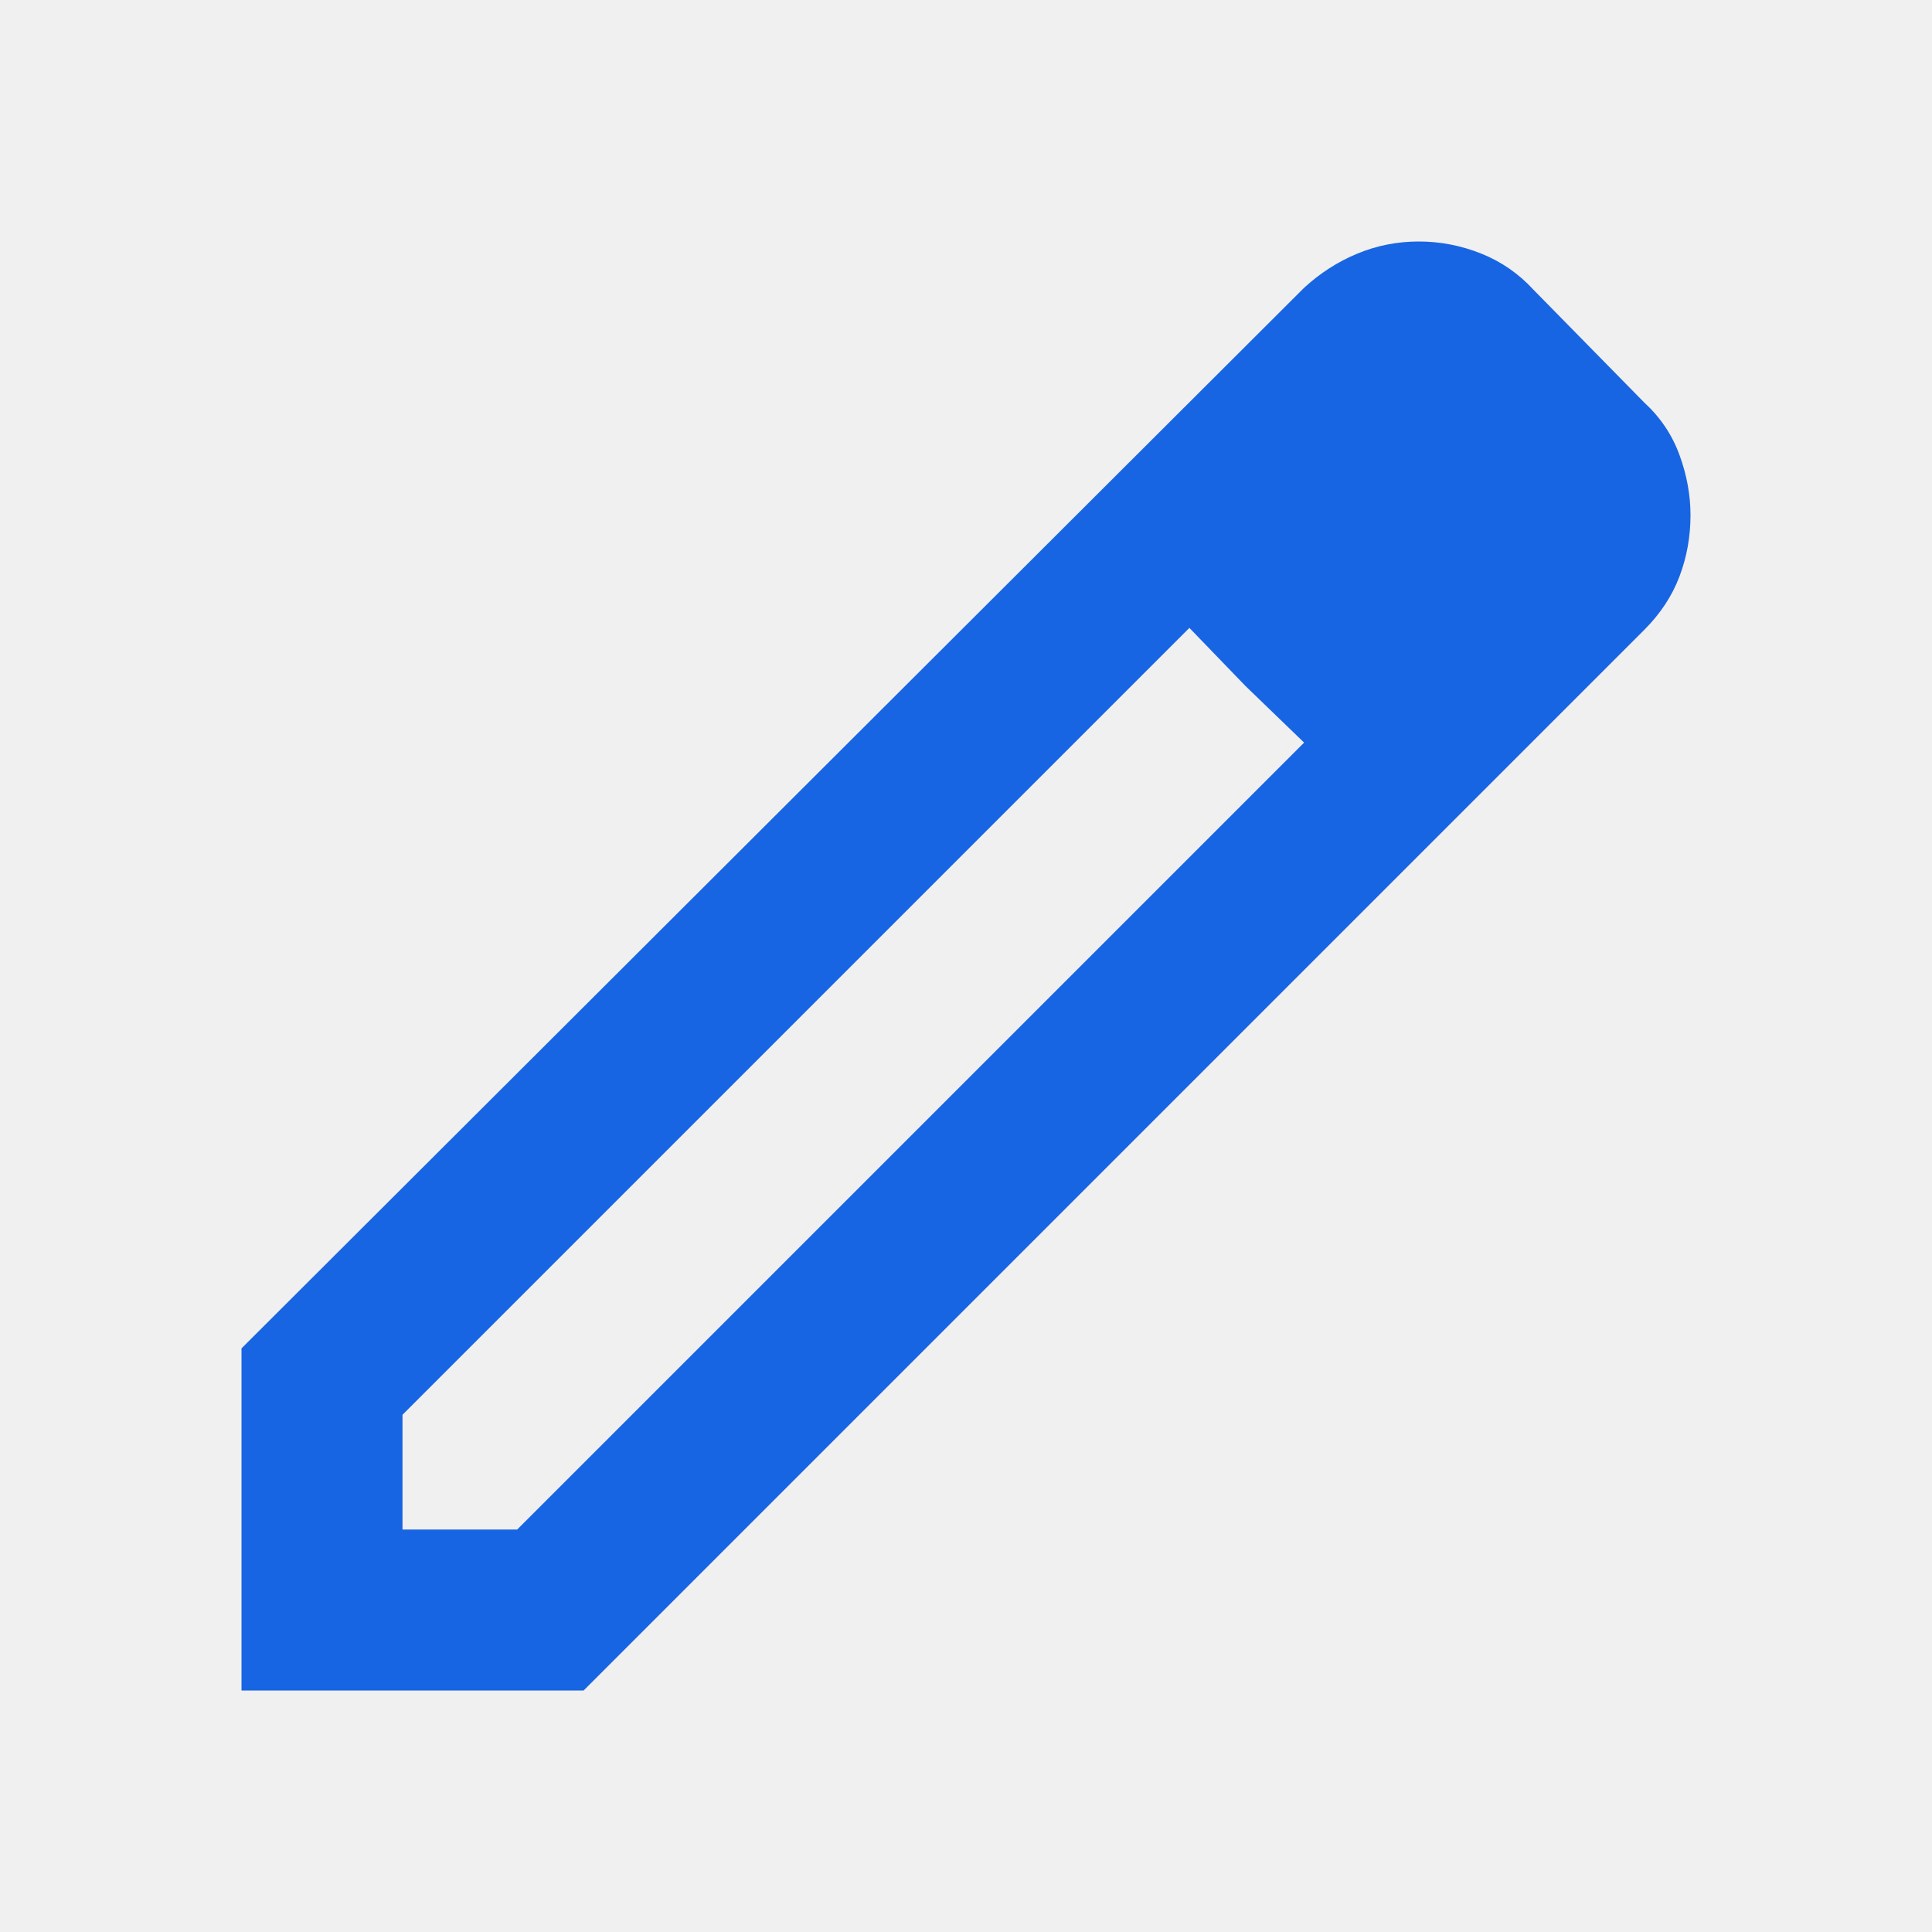
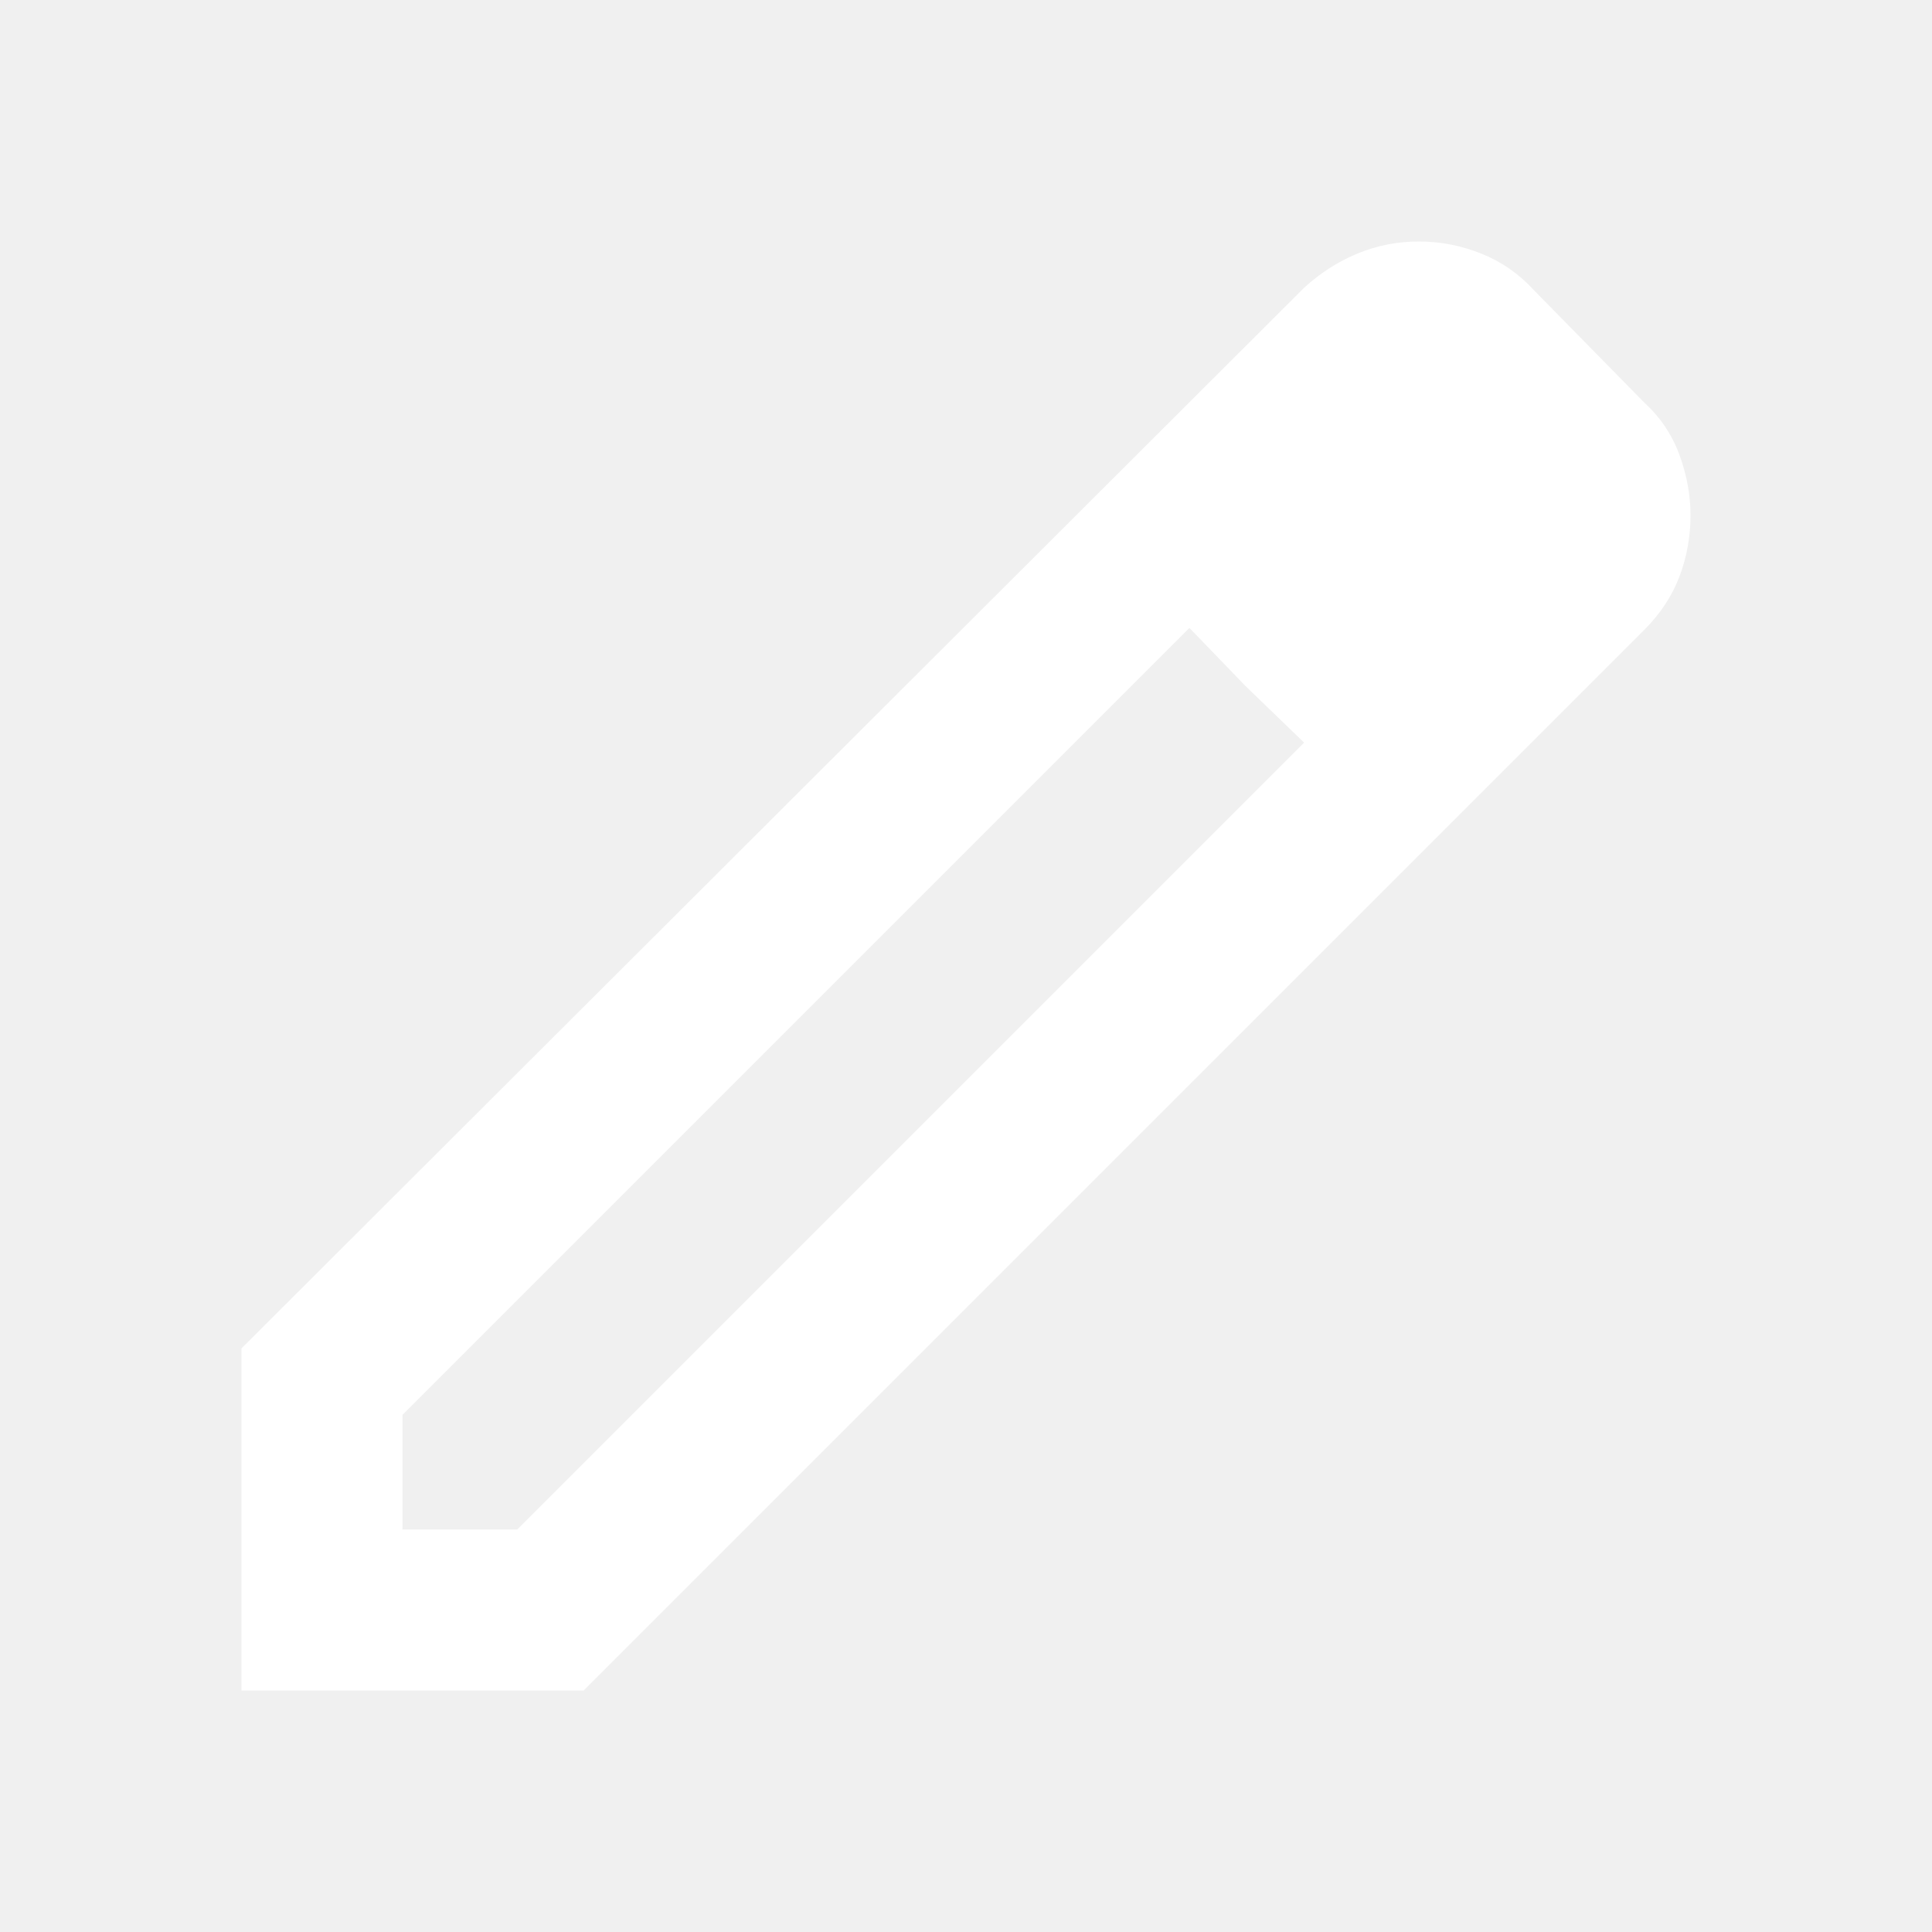
- <svg xmlns="http://www.w3.org/2000/svg" height="24px" viewBox="0 -960 960 960" width="24px" fill="#1765e3">
+ <svg xmlns="http://www.w3.org/2000/svg" height="24px" viewBox="0 -960 960 960" width="24px" fill="#ffffff">
  <path d="M200-200h57l391-391-57-57-391 391v57Zm-80 80v-170l528-527q12-11 26.5-17t30.5-6q16 0 31 6t26 18l55 56q12 11 17.5 26t5.5 30q0 16-5.5 30.5T817-647L290-120H120Zm640-584-56-56 56 56Zm-141 85-28-29 57 57-29-28Z" />
</svg>
